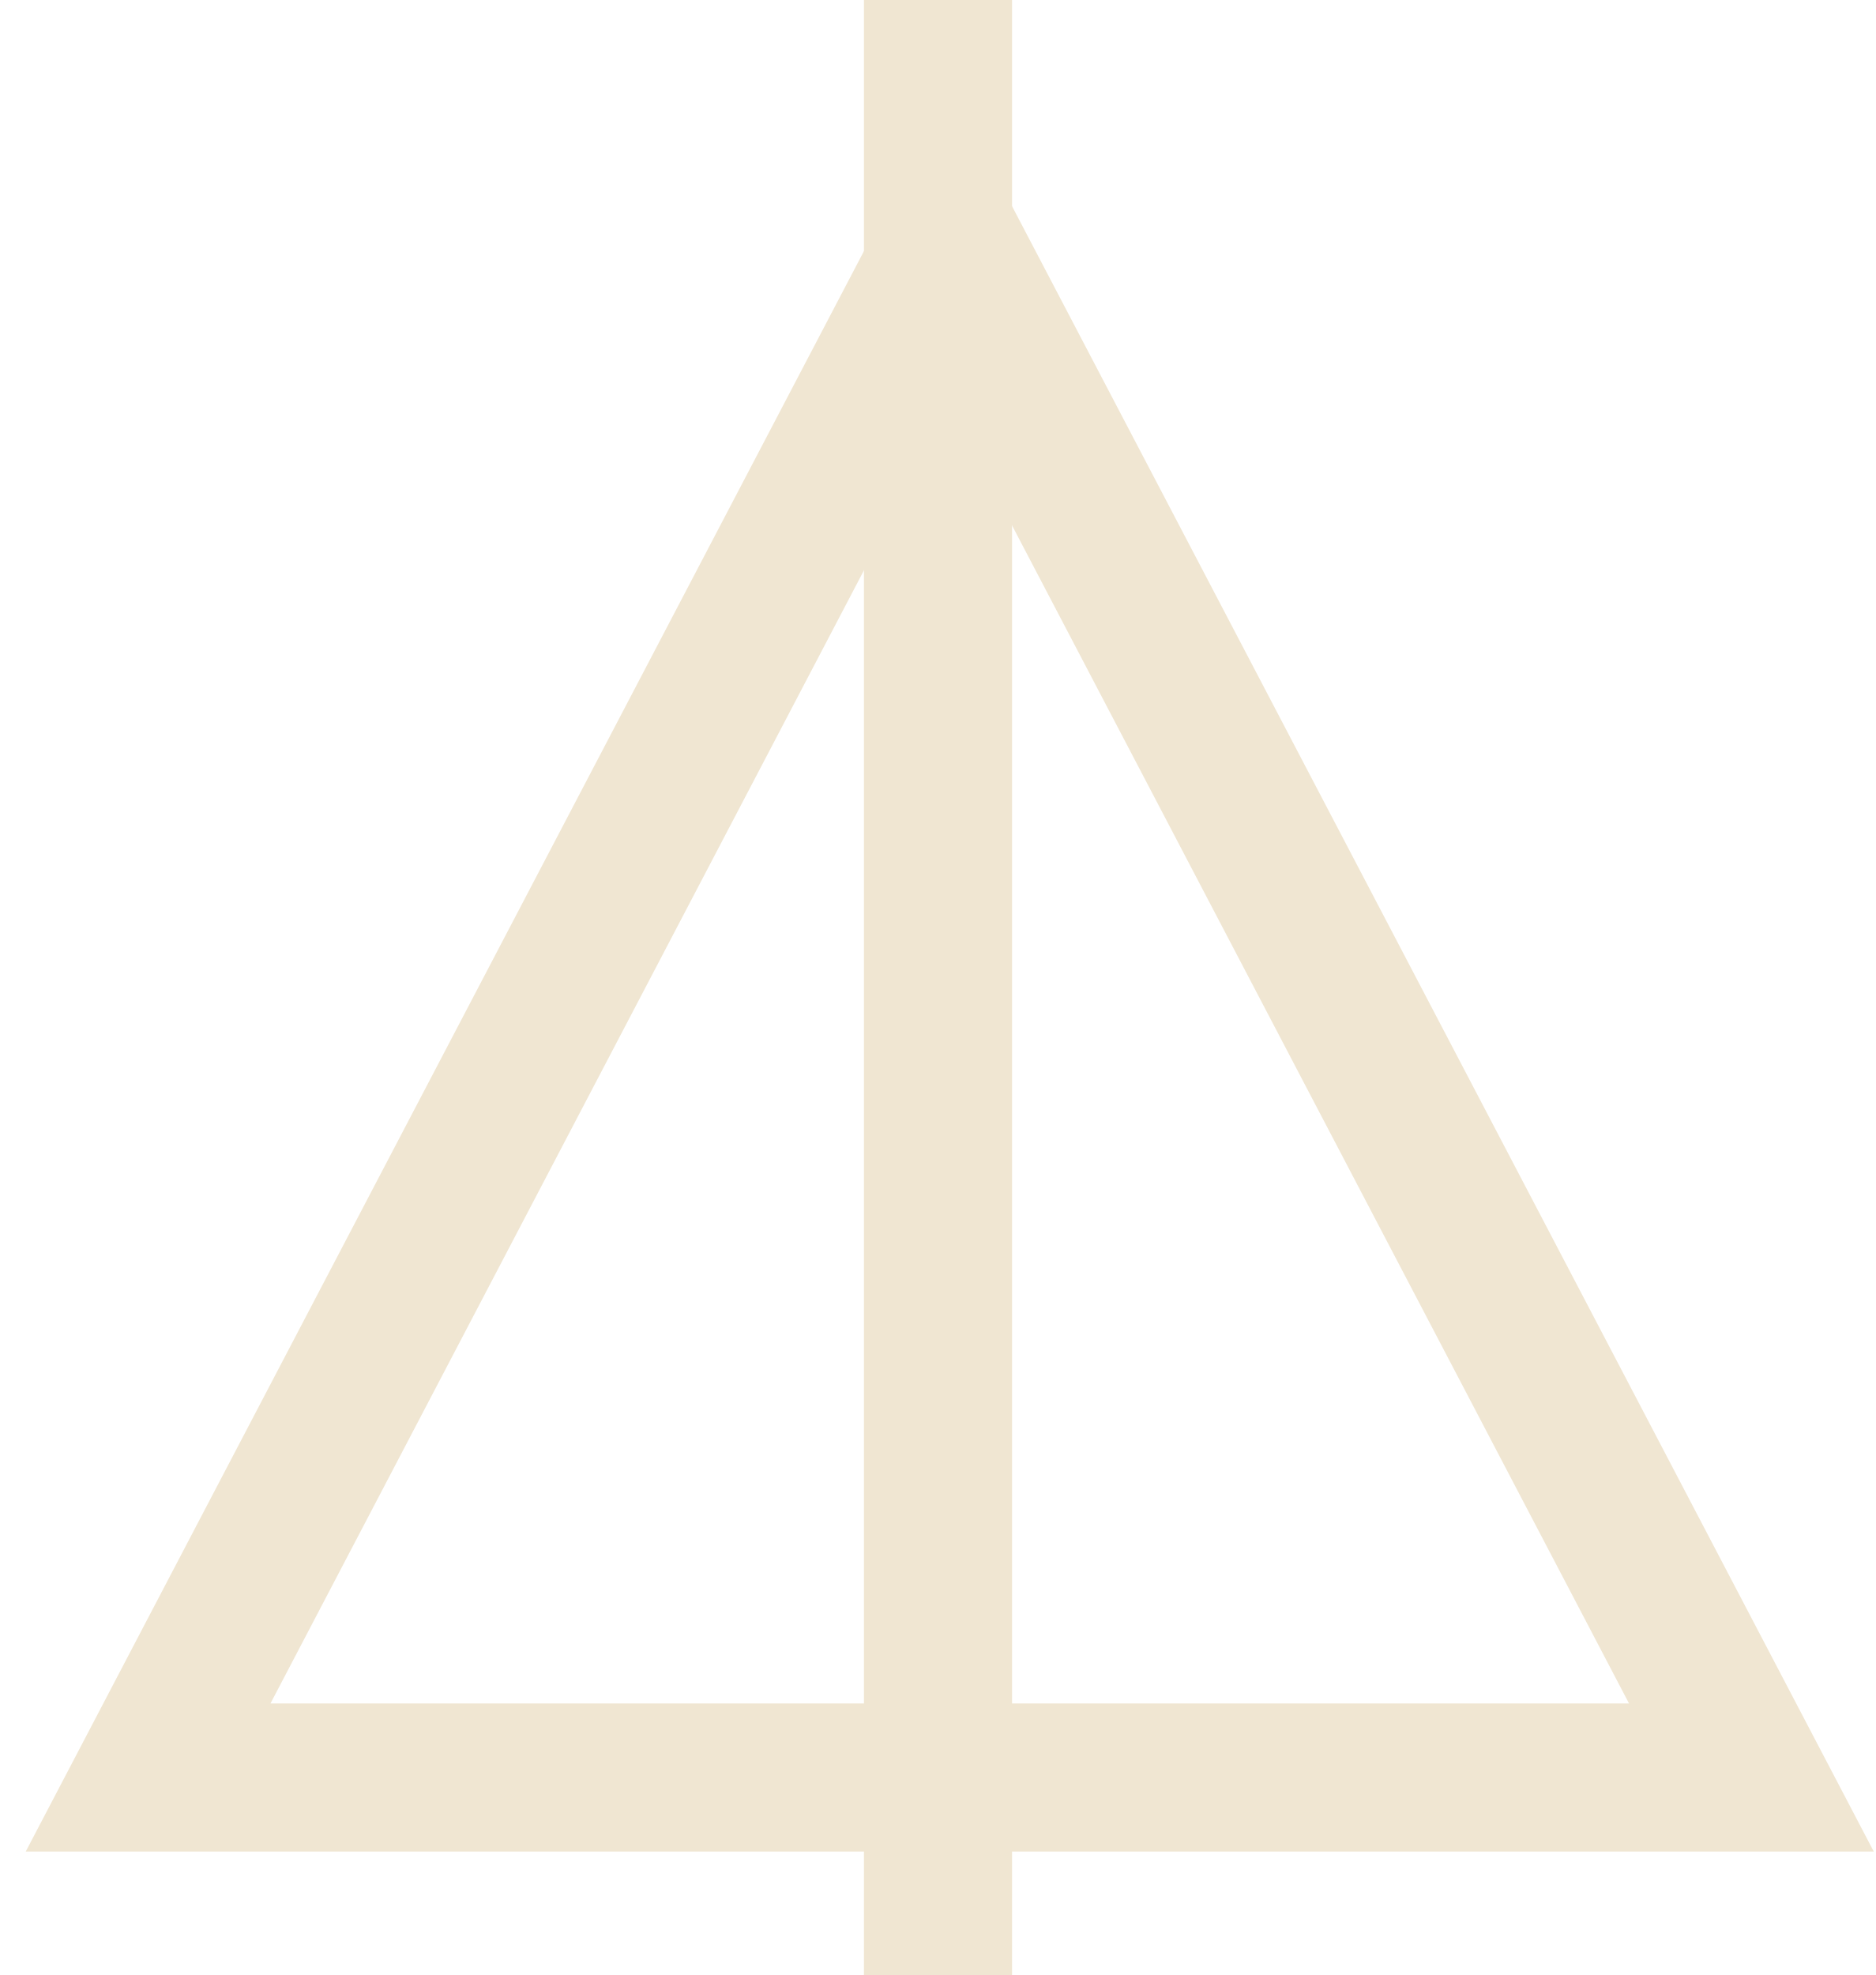
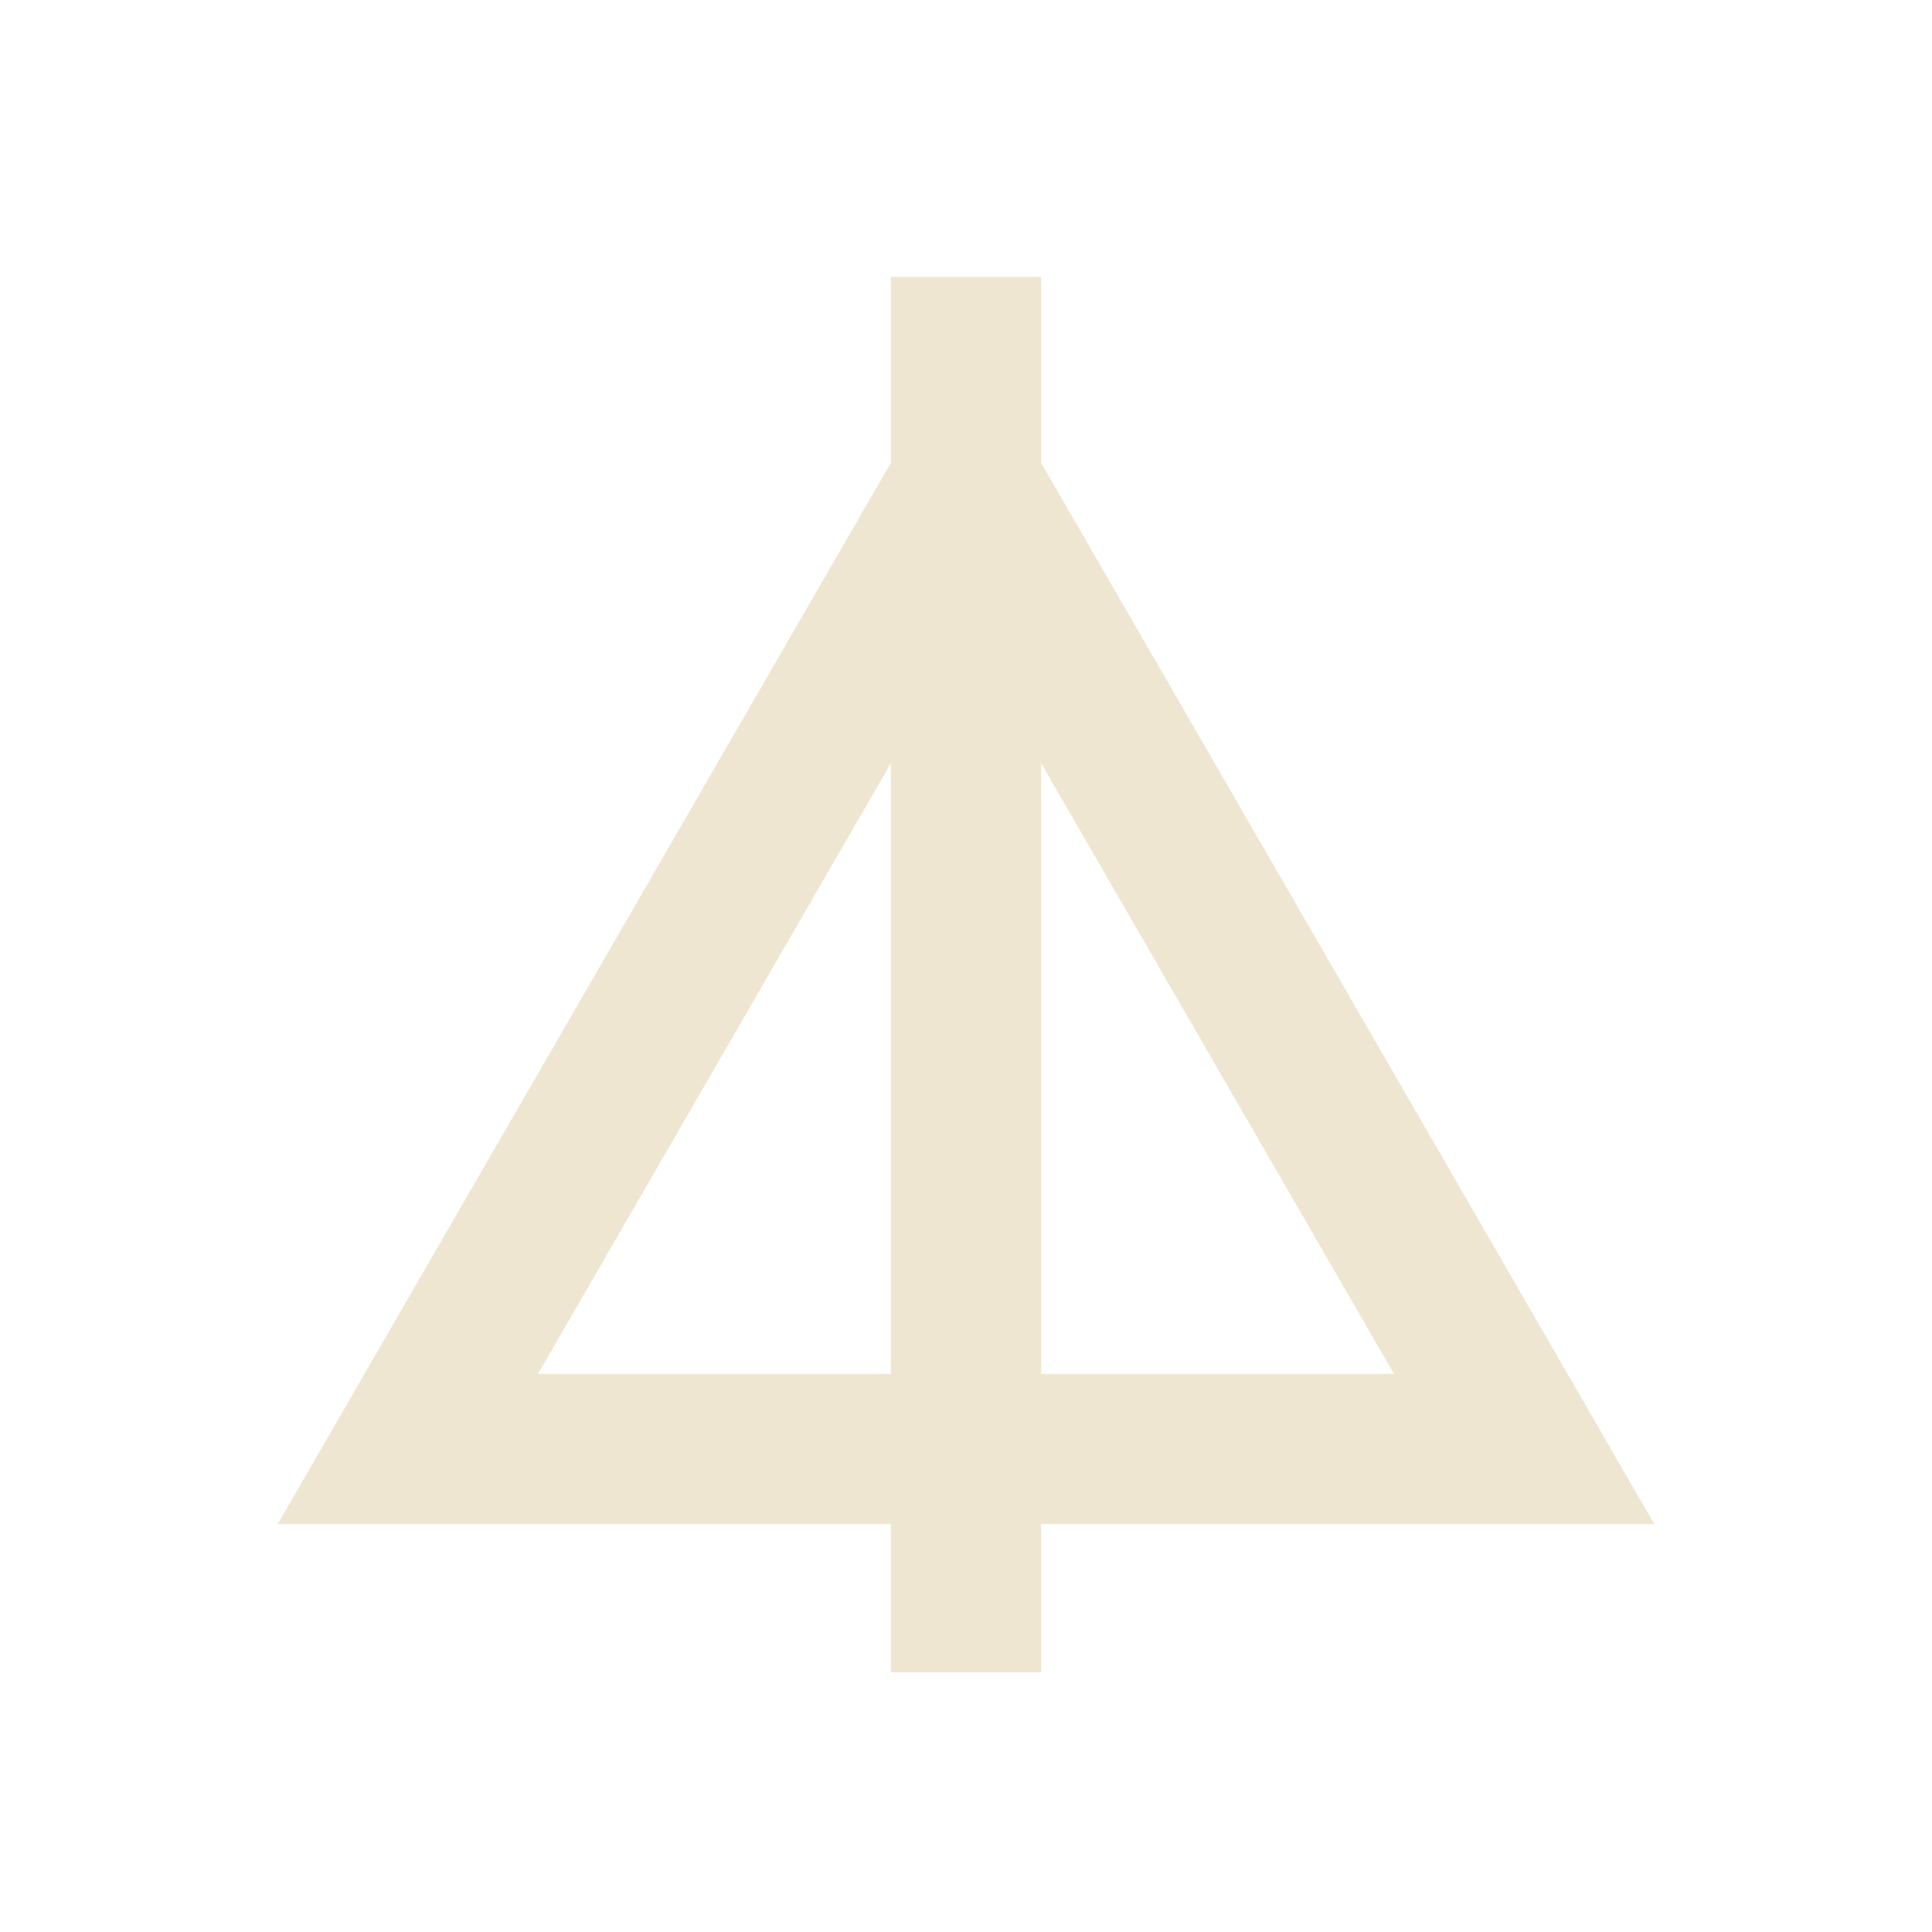
- <svg xmlns="http://www.w3.org/2000/svg" width="38px" height="40px" viewBox="0 0 38 40" version="1.1">
-   <defs />
-   <g id="Page-1" stroke="none" stroke-width="1" fill="none" fill-rule="evenodd">
-     <g id="Desktop-HD" transform="translate(-28, -1469)" stroke-width="3" stroke="#F0E6D2">
-       <g id="side-navbar" transform="translate(0, 672)">
-         <g id="item-1" transform="translate(0, 770)">
-           <g id="title-arcane" transform="translate(31, 22)">
-             <g id="picto-purge" transform="translate(0, 5)">
-               <polygon id="Stroke-1" points="32.476 36 0 36 16.238 5" />
-               <path d="M16,40 L16,0" id="Stroke-3" />
-             </g>
-           </g>
-         </g>
-       </g>
-     </g>
-   </g>
+ <svg xmlns="http://www.w3.org/2000/svg" version="1.1" id="Calque_2" x="0px" y="0px" viewBox="0 0 90 90" style="enable-background:new 0 0 90 90;" xml:space="preserve">
+   <style type="text/css">
+ 	.st0{fill:none;stroke:#EFE6D2;stroke-width:7;stroke-miterlimit:10;}
+ 	.st1{fill:#EFE6D2;stroke:#EFE6D2;stroke-width:7;stroke-miterlimit:10;}
+ </style>
+   <polygon id="XMLID_234_" class="st0" points="19,67.5 45,22.5 71,67.5 " />
+   <line id="XMLID_1_" class="st1" x1="45" y1="12.9" x2="45" y2="77.9" />
</svg>
